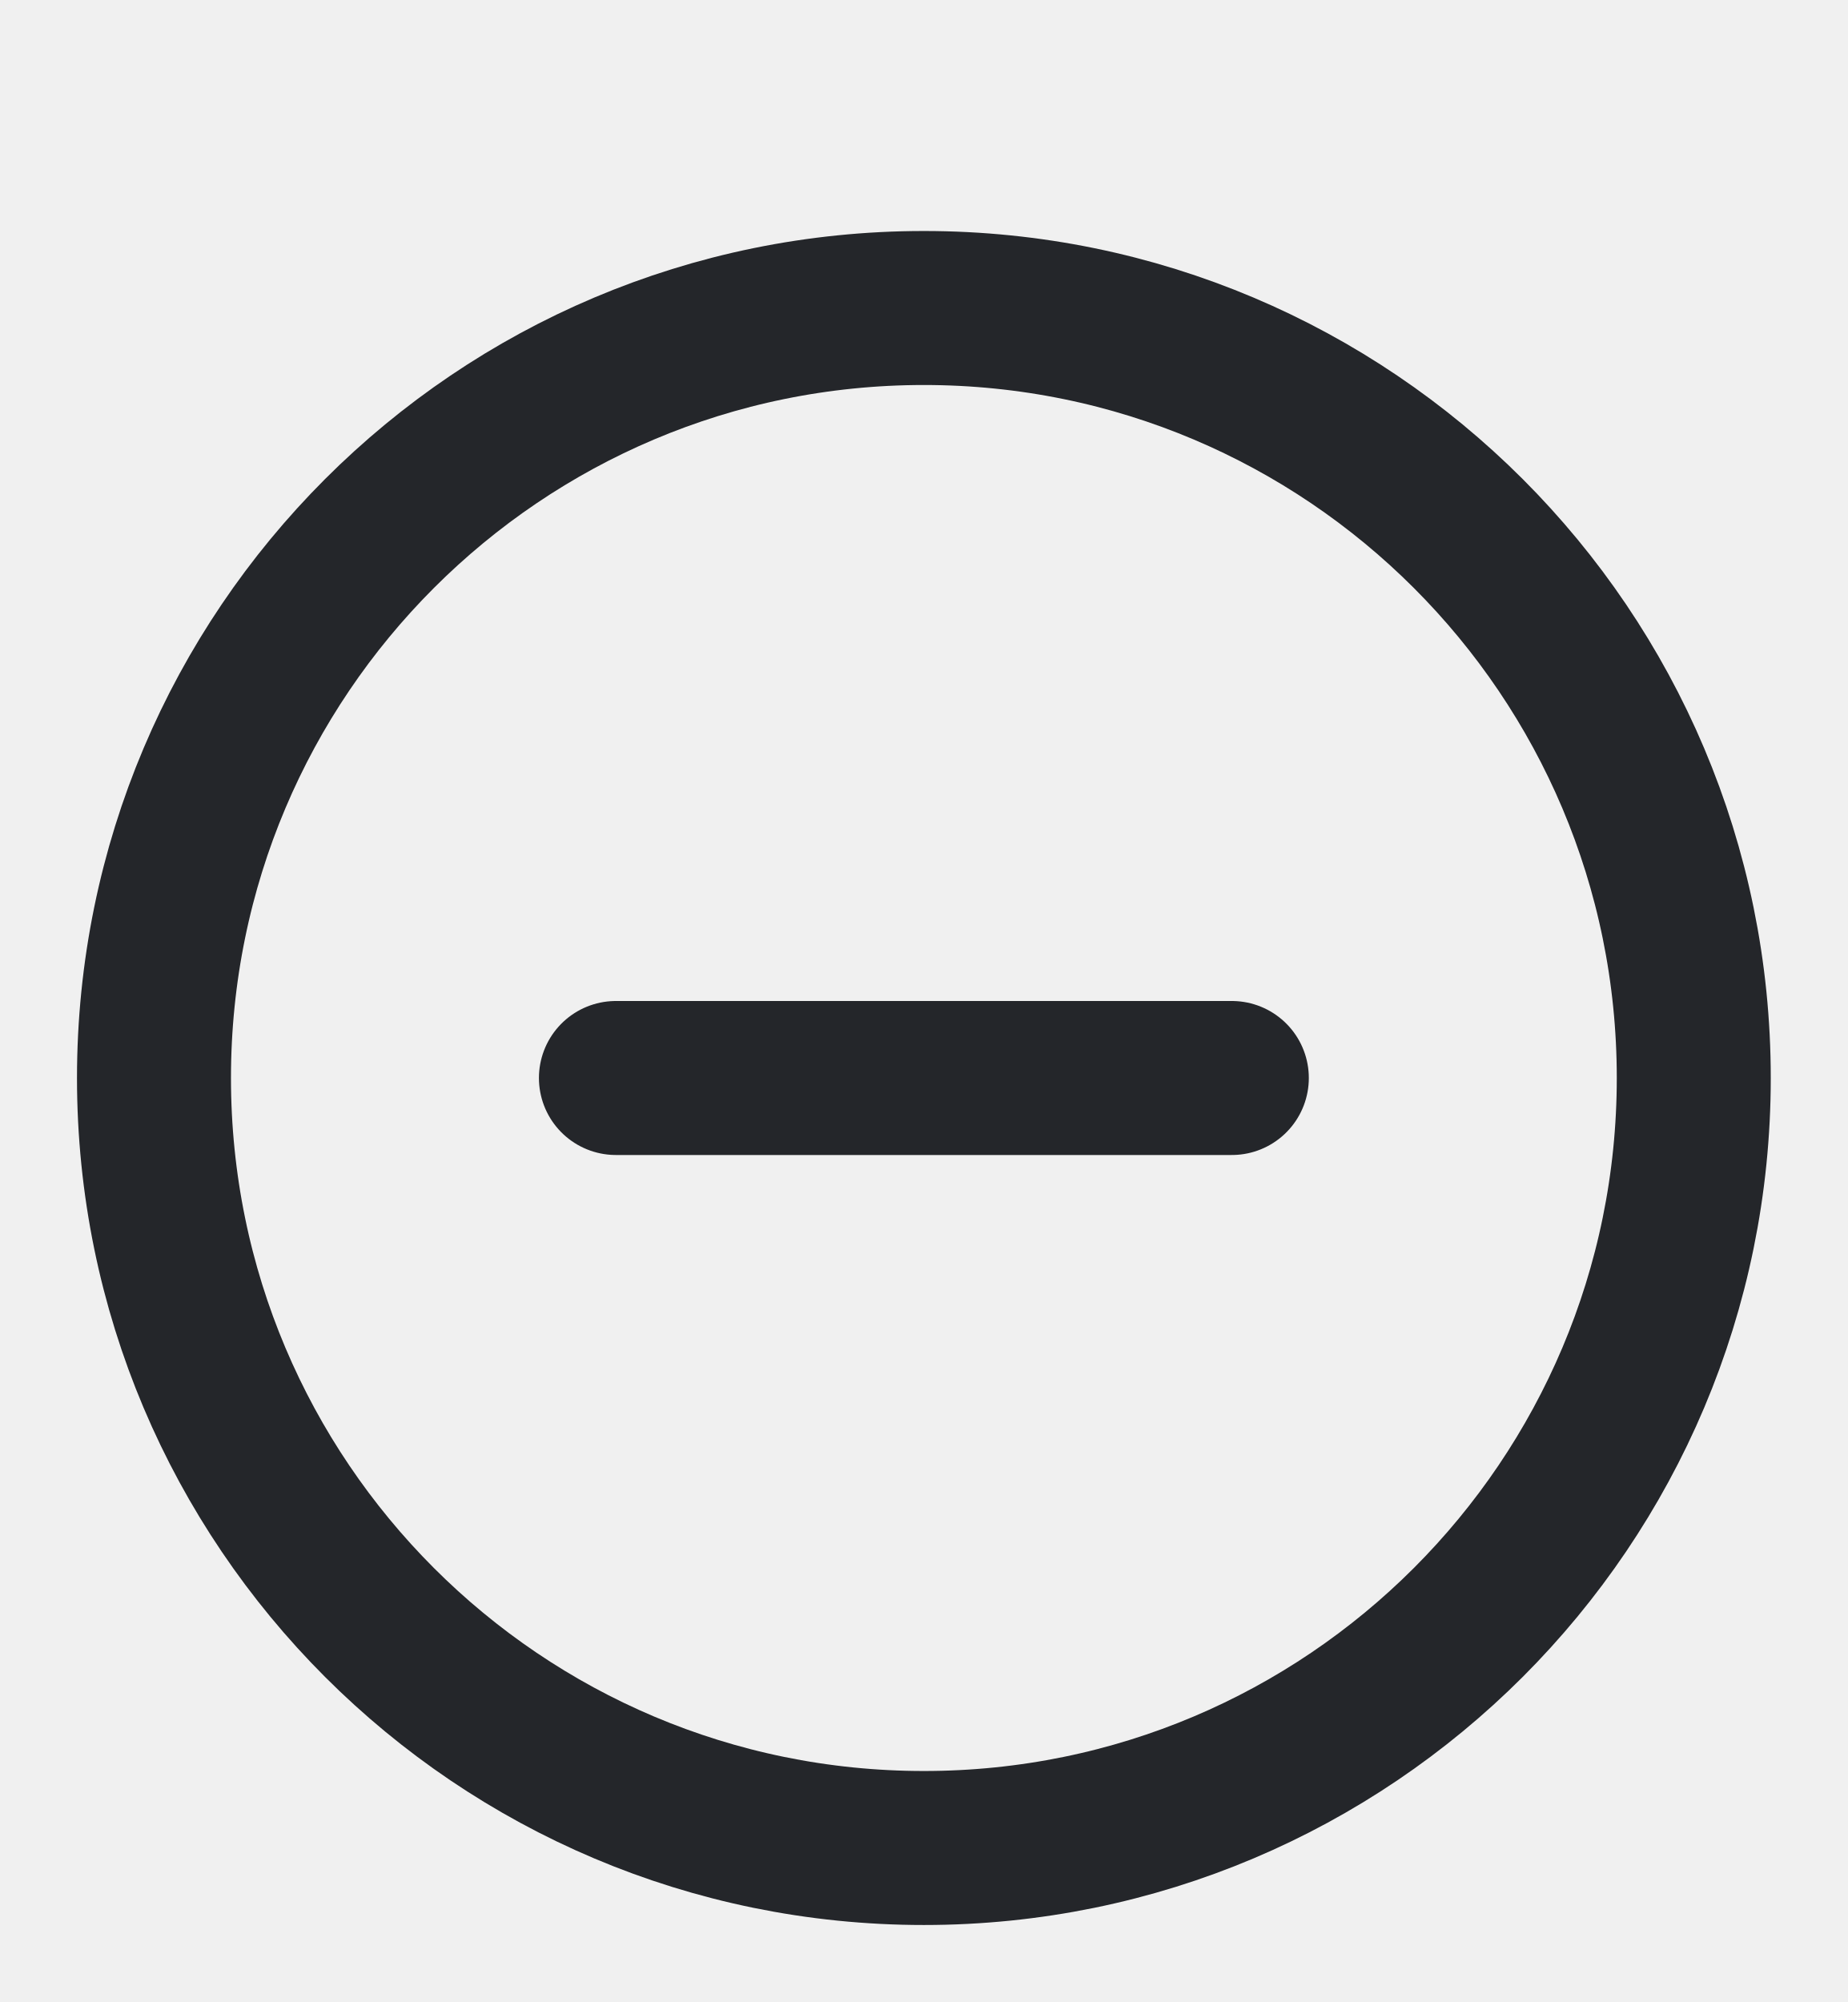
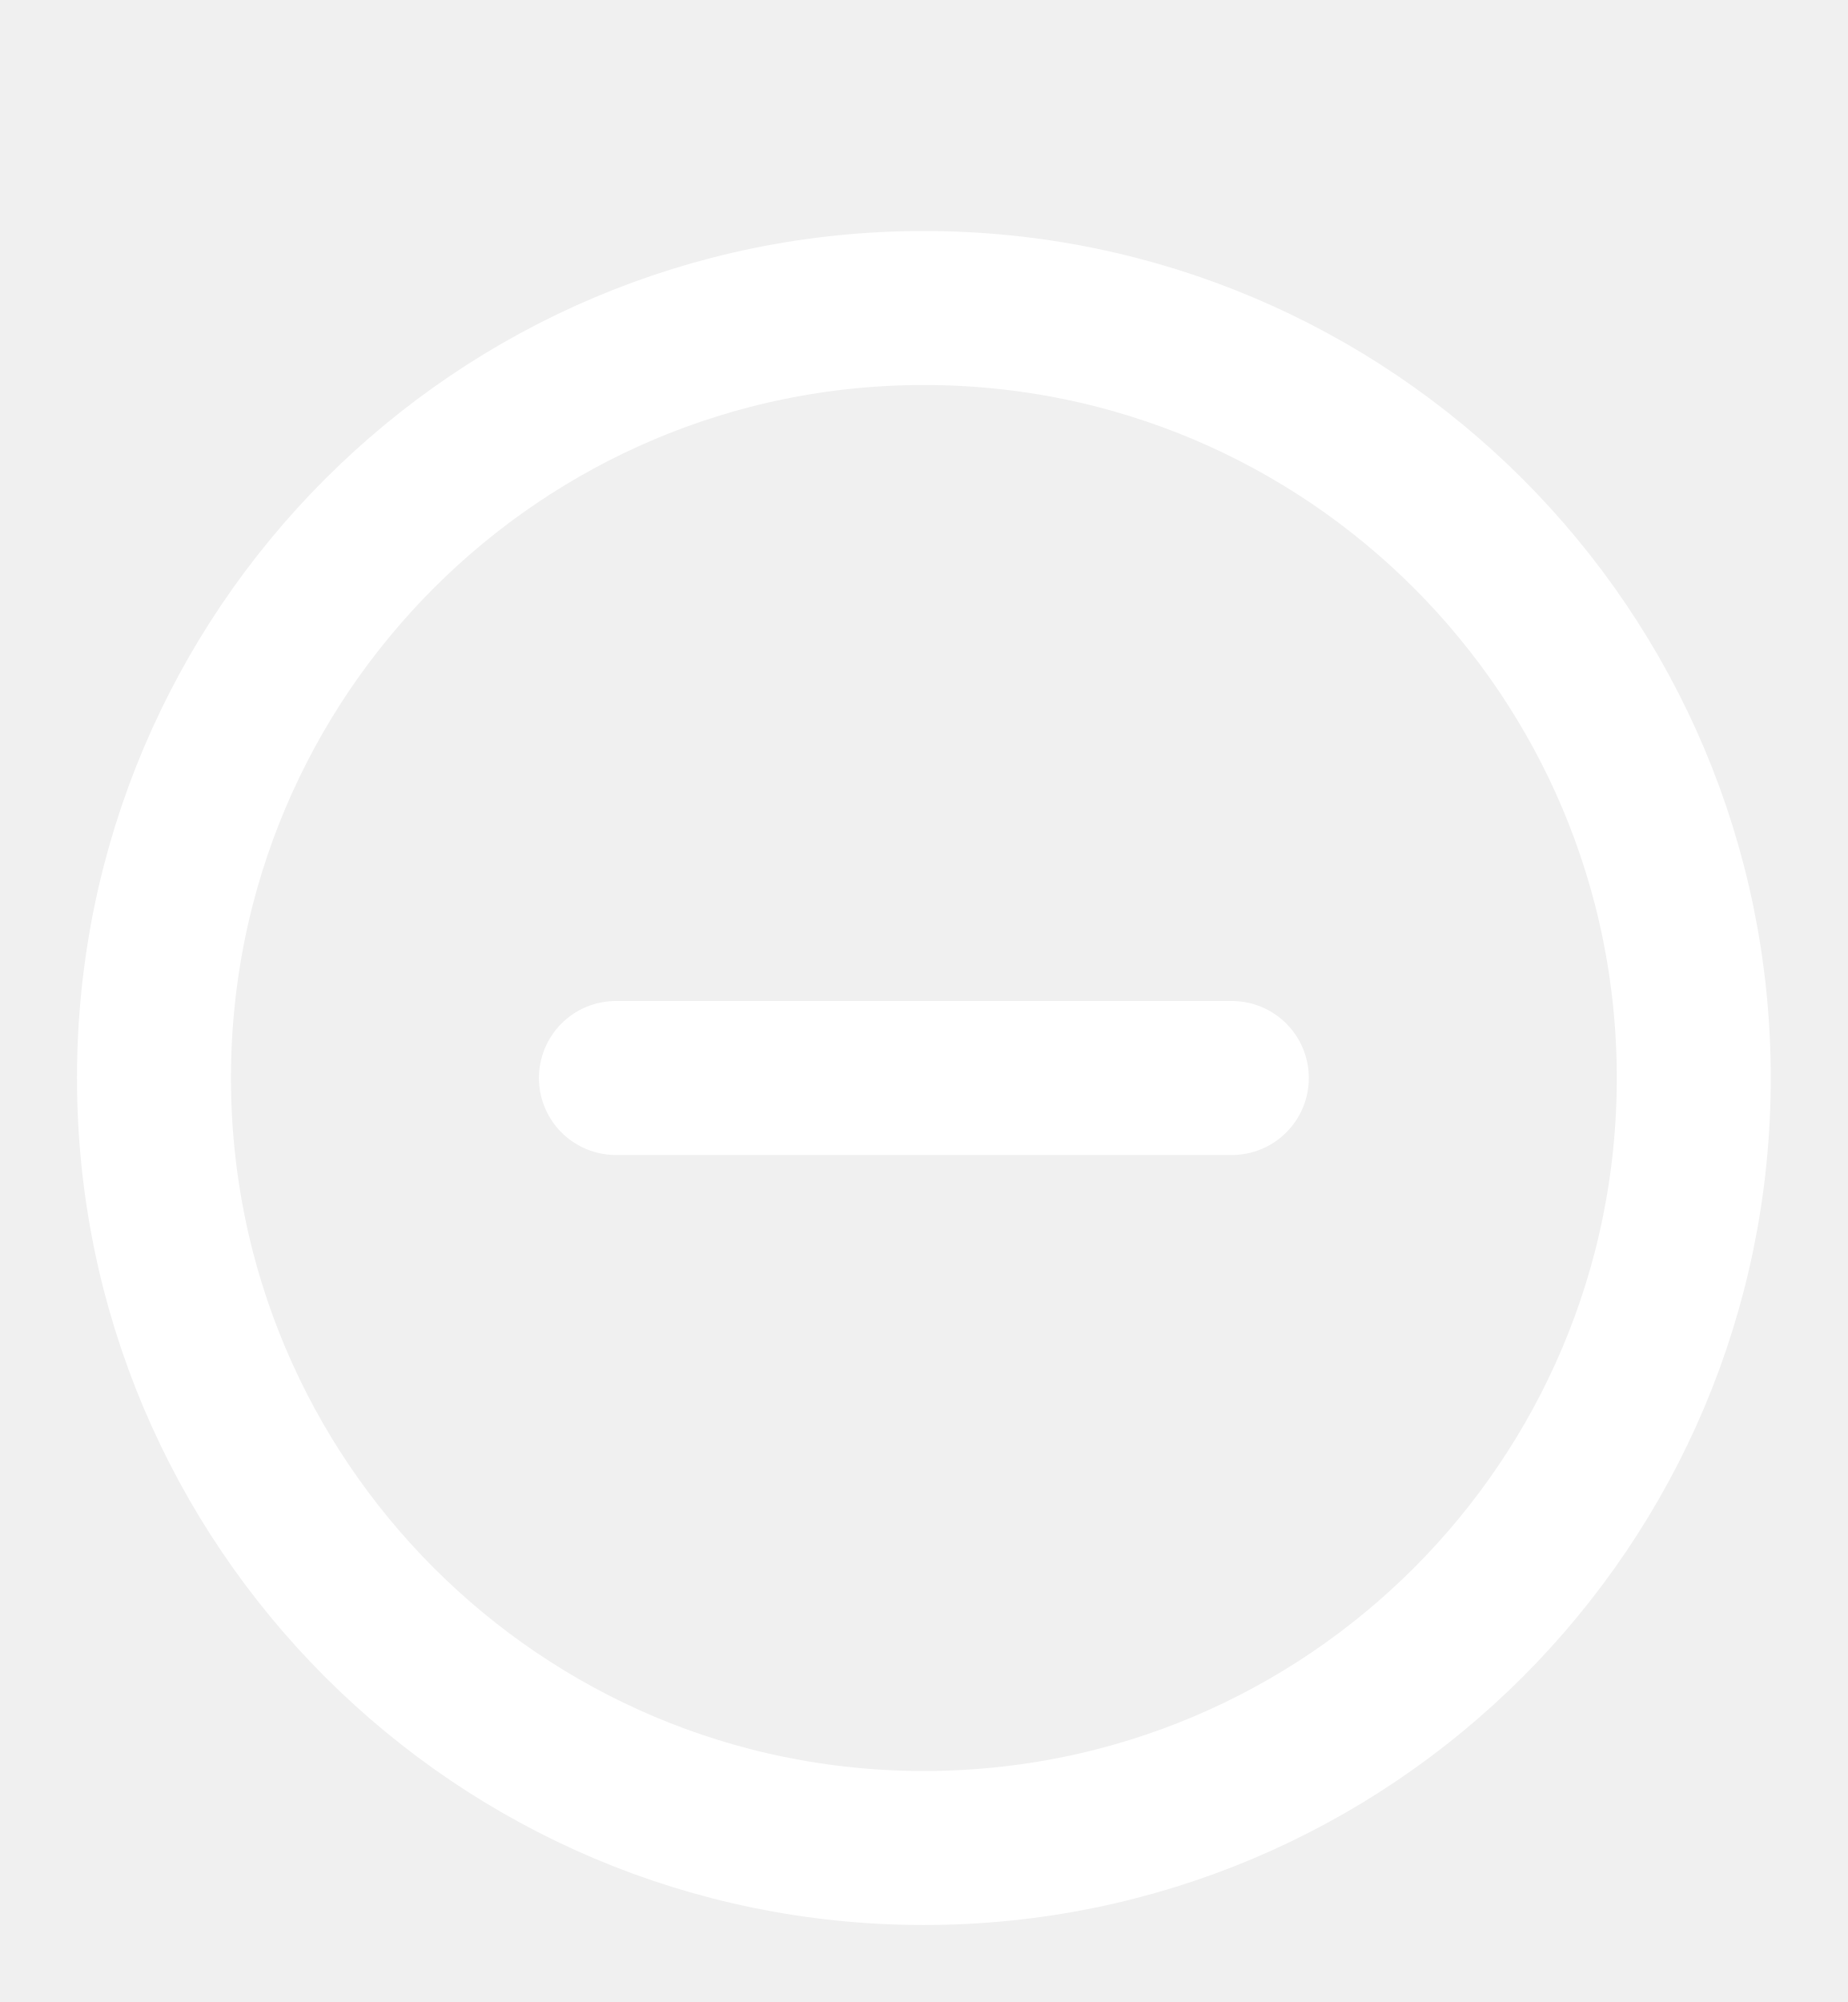
<svg xmlns="http://www.w3.org/2000/svg" width="24" height="26" viewBox="0 0 24 26" fill="none">
-   <path d="M8 14H16M22 14C22 19.523 17.523 24 12 24C6.477 24 2 19.523 2 14C2 8.477 6.477 4 12 4C17.523 4 22 8.477 22 14Z" stroke="#24262A" stroke-width="2" stroke-linecap="round" stroke-linejoin="round" />
+   <path d="M8 14H16M22 14C22 19.523 17.523 24 12 24C6.477 24 2 19.523 2 14C2 8.477 6.477 4 12 4C17.523 4 22 8.477 22 14Z" stroke="#ffffff" stroke-width="2" stroke-linecap="round" stroke-linejoin="round" />
</svg>
